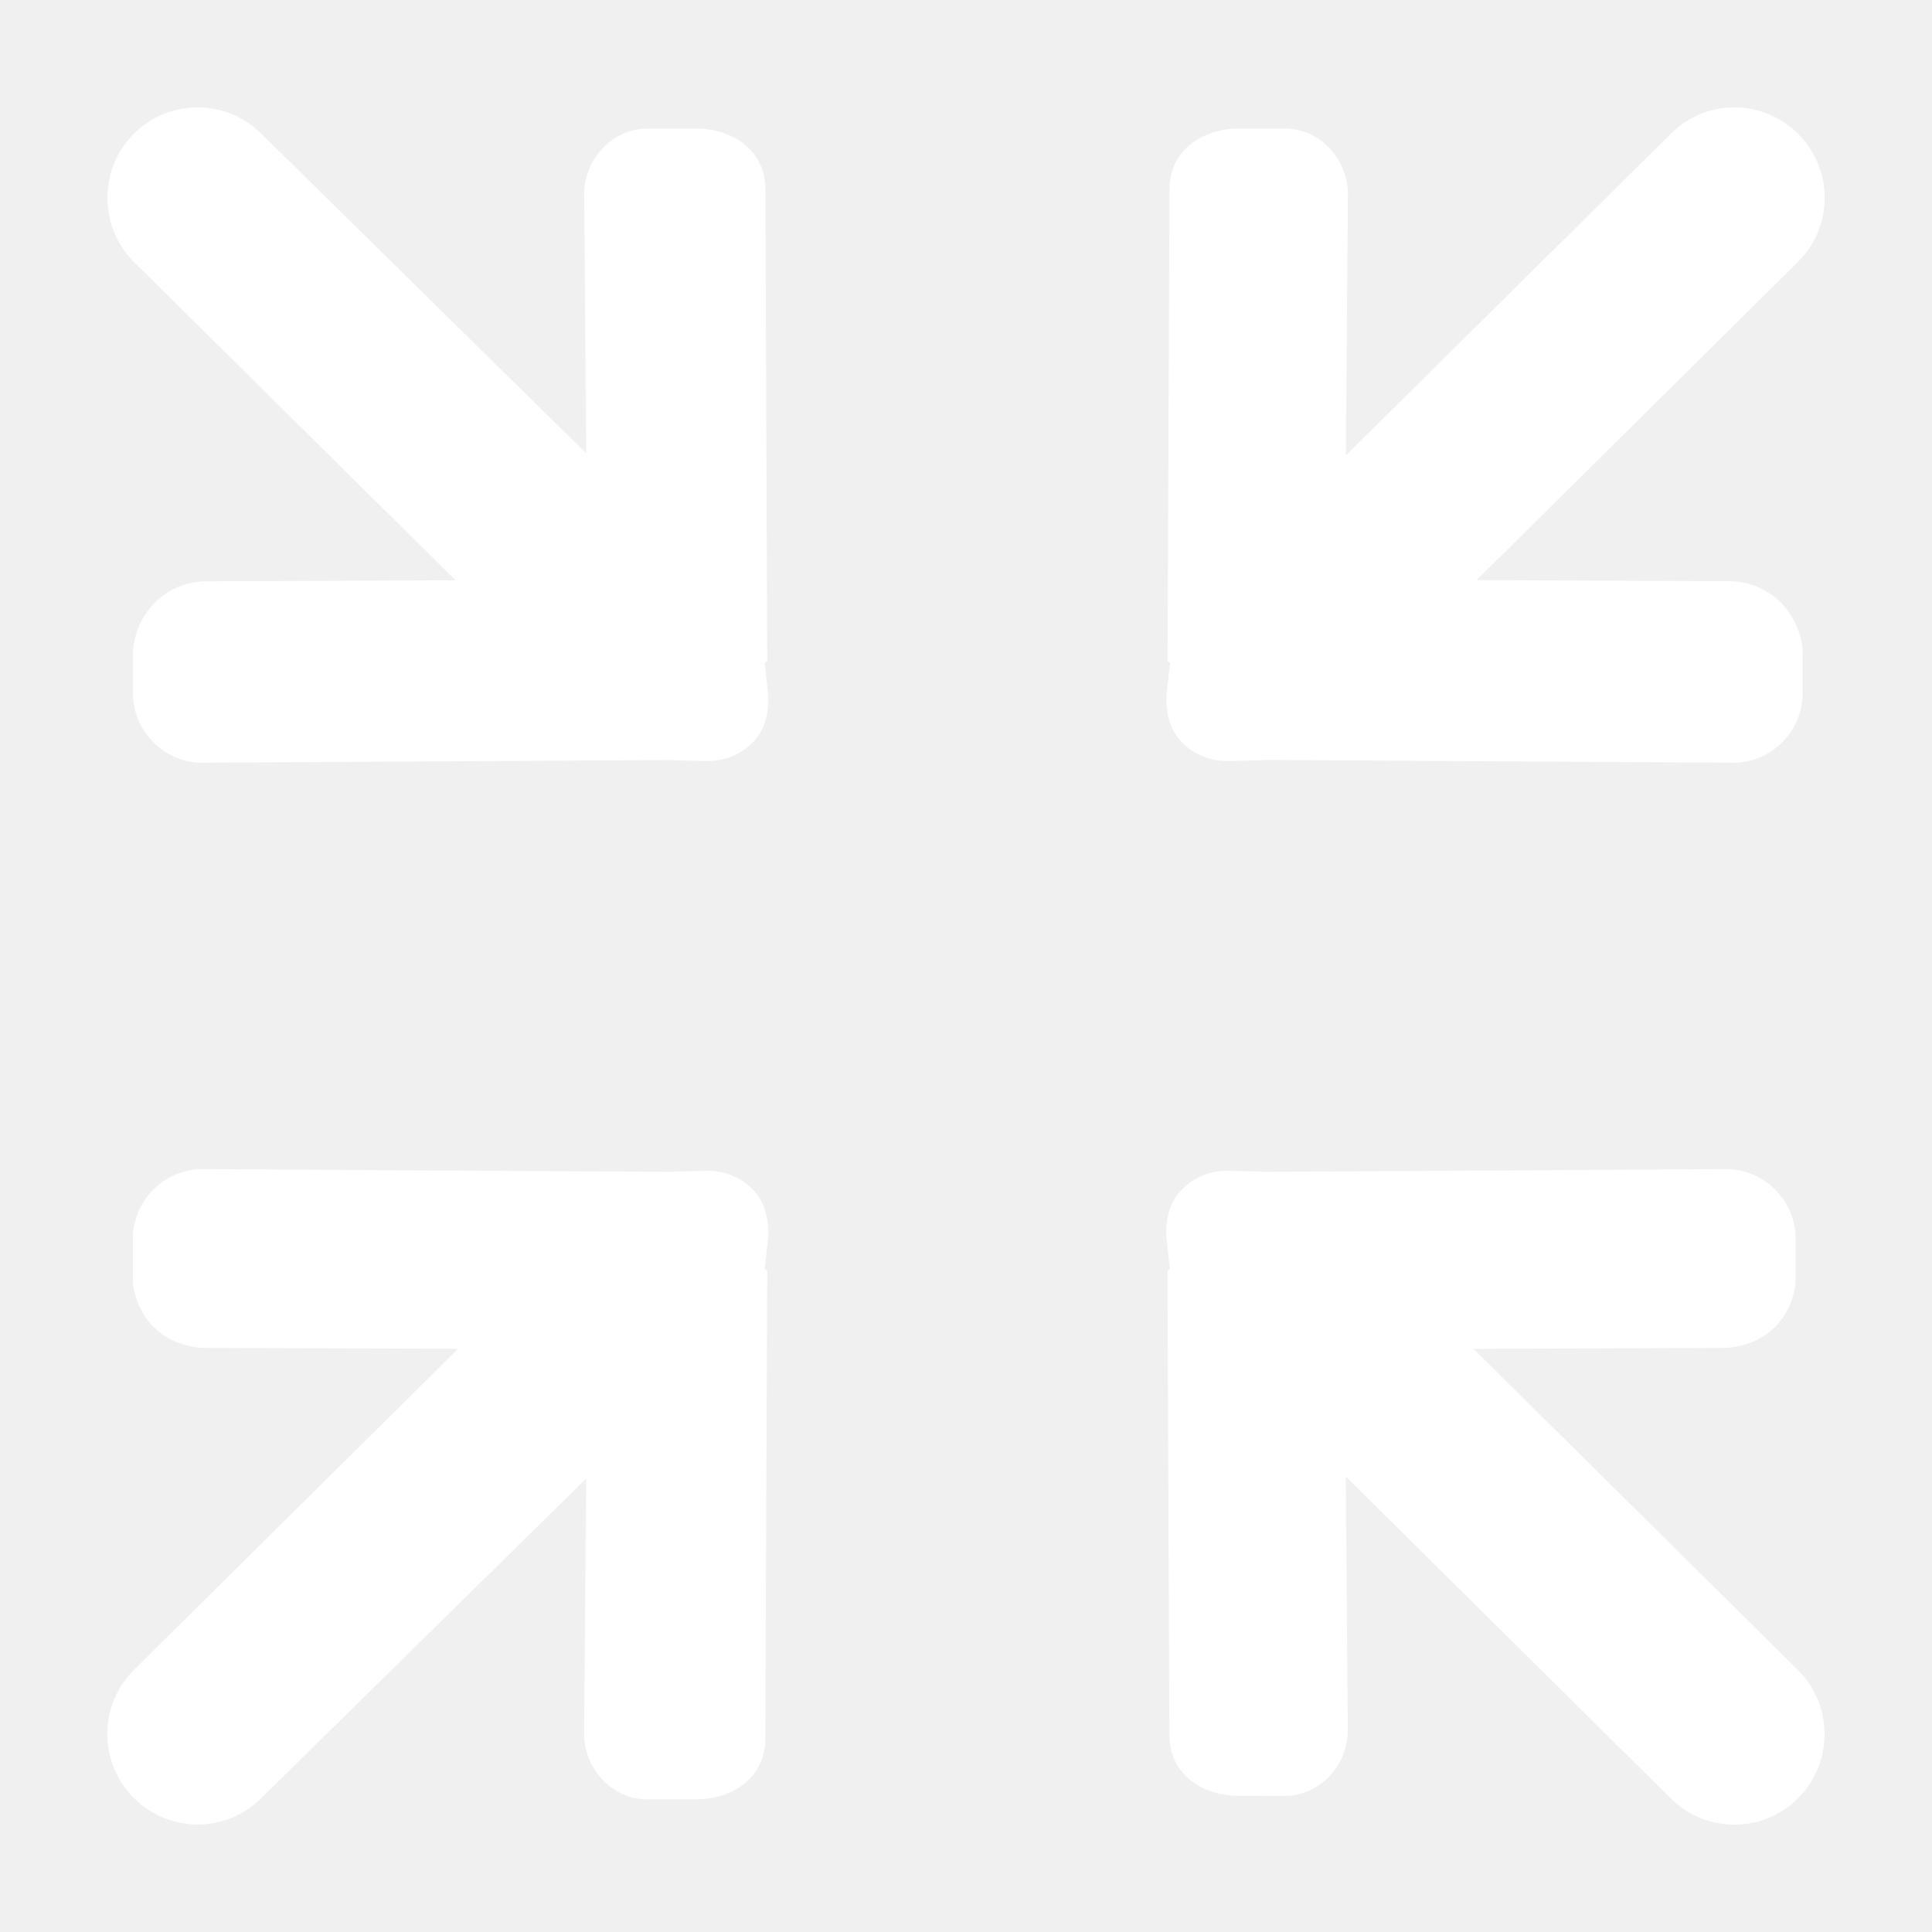
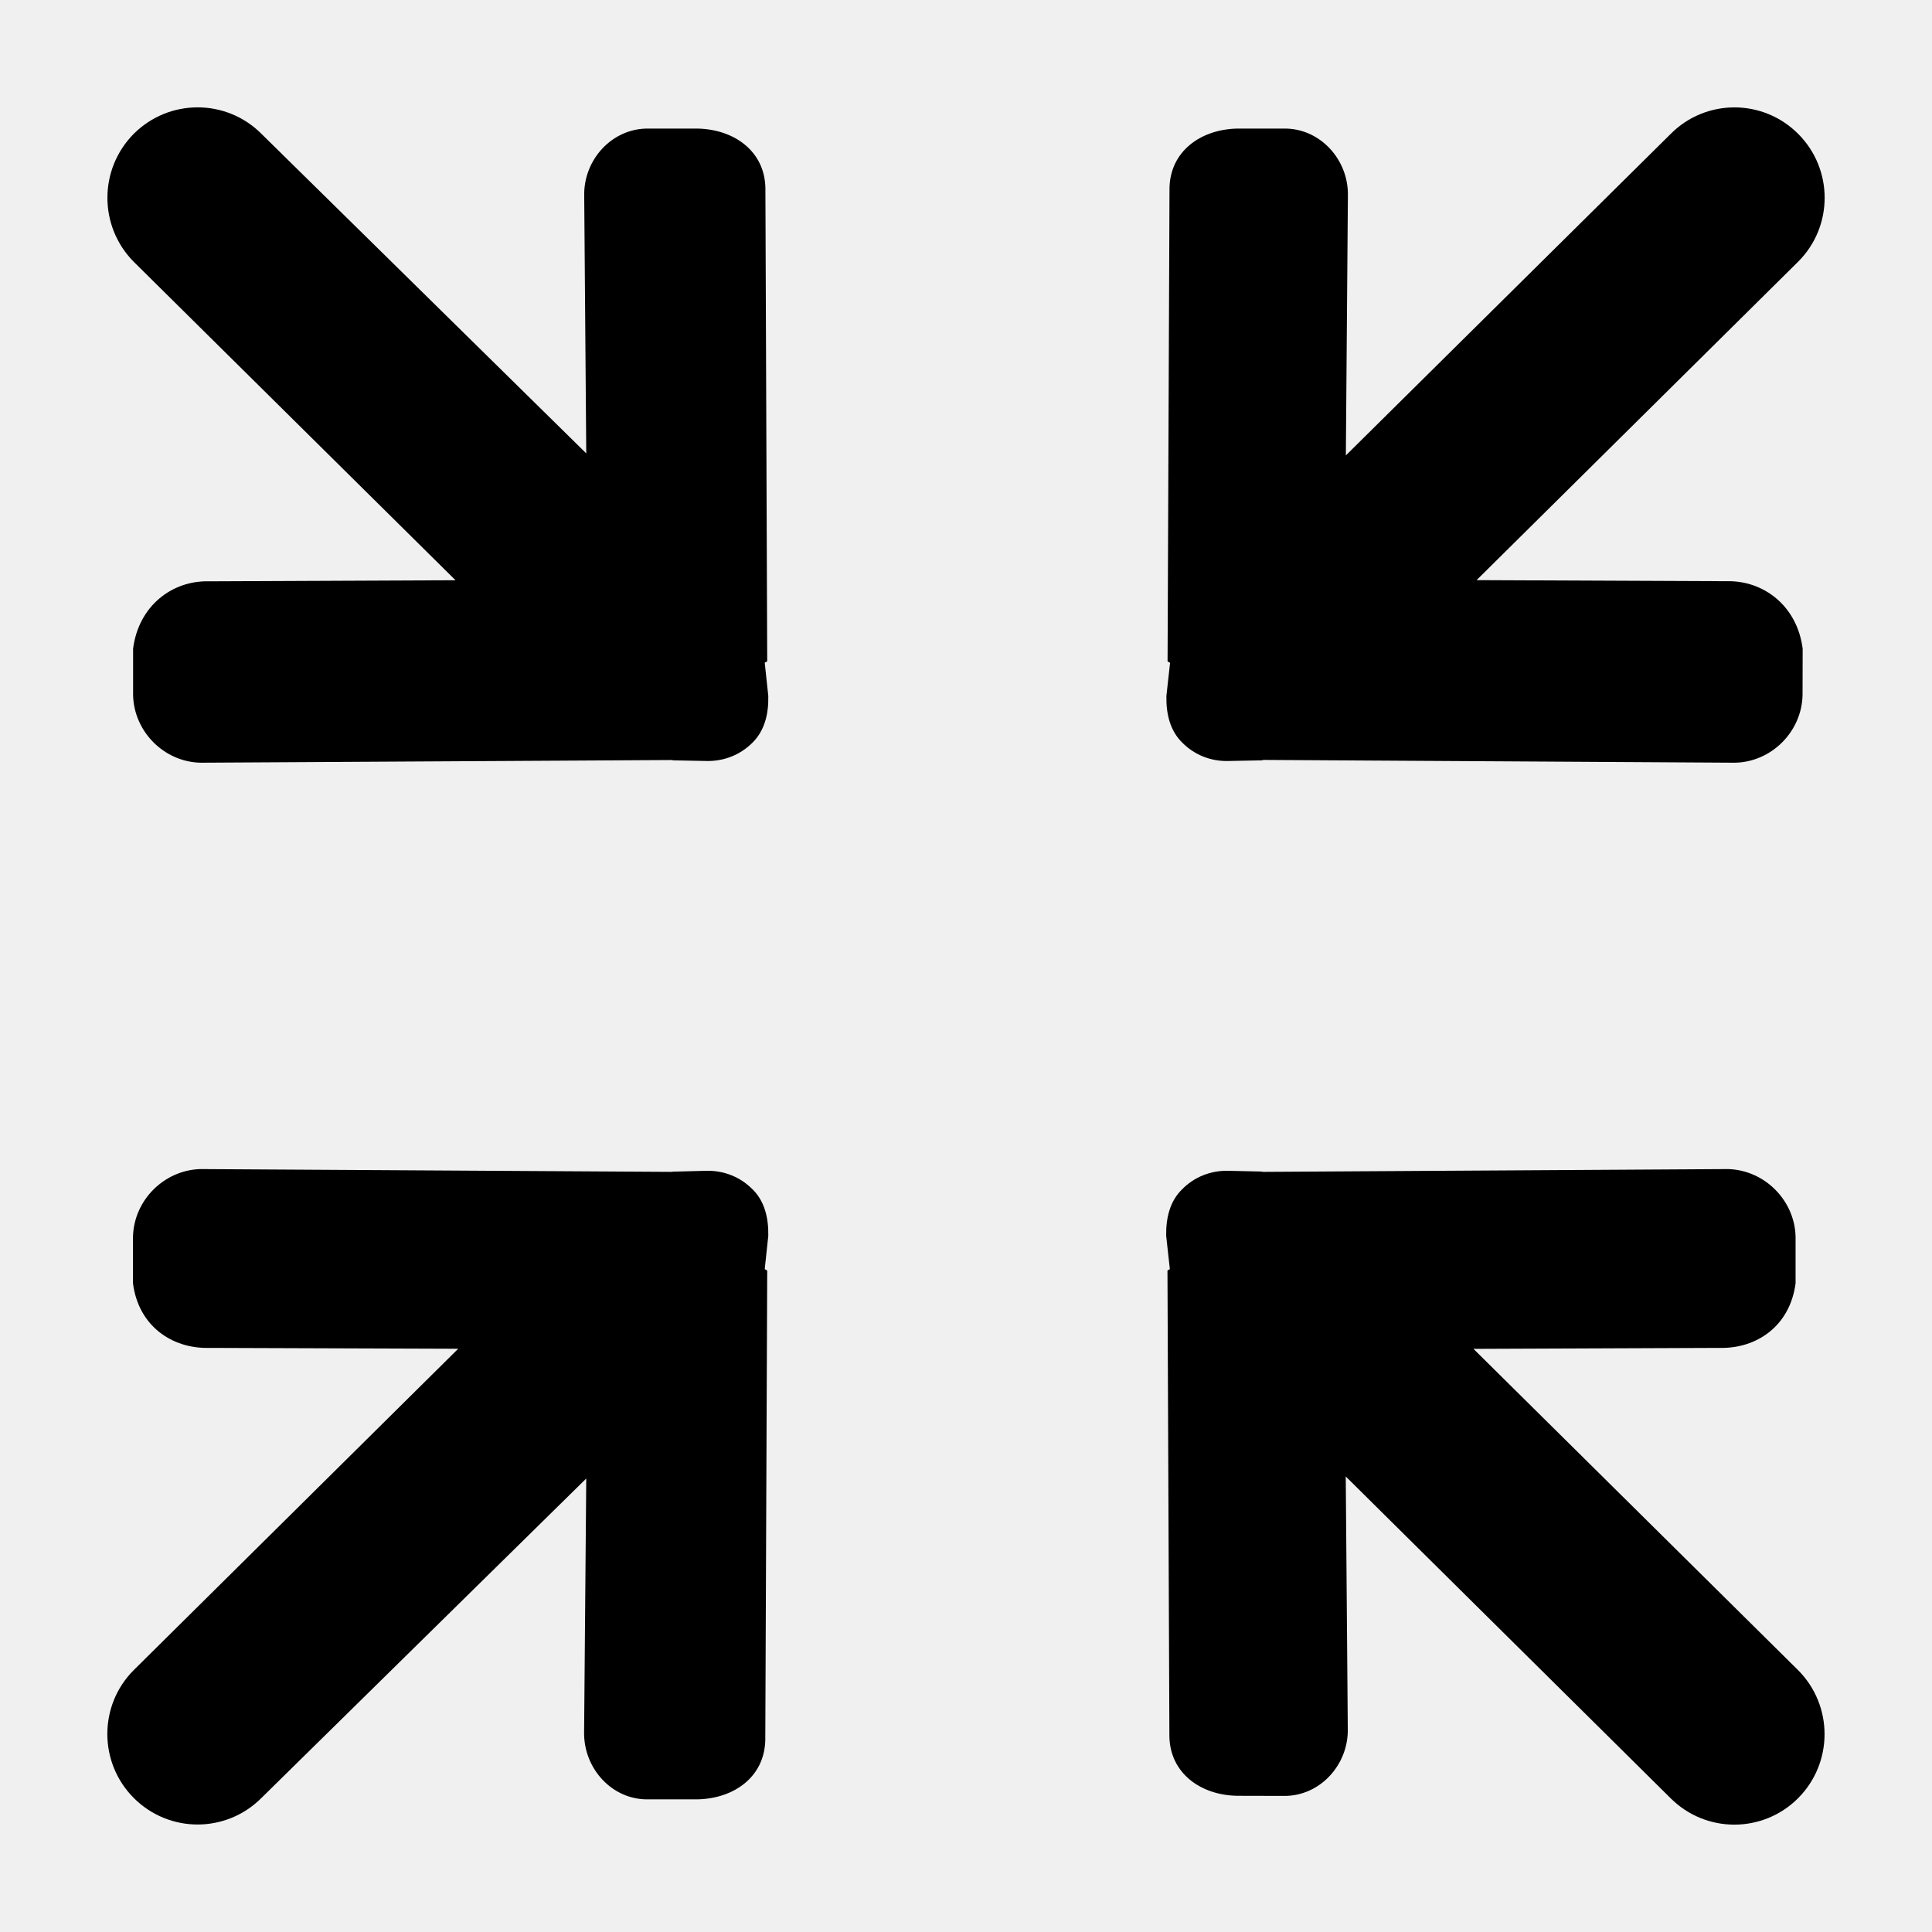
<svg xmlns="http://www.w3.org/2000/svg" width="18px" height="18px" viewBox="0 0 18 18" version="1.1">
-   <g id="页面-1" stroke="none" stroke-width="1" fill="none" fill-rule="evenodd">
-     <g id="iPhone-8" transform="translate(-253, -61)">
-       <g id="icon_tcqp" transform="translate(253, 61)">
-         <rect id="矩形备份" x="0" y="0" width="18" height="18" />
-         <g transform="translate(1, 1)" fill="#FFFFFF" fill-rule="nonzero" id="形状">
-           <path d="M6.148,5.159 L6.131,0.75 C6.124,0.41 5.843,0.206 5.502,0.198 L5.045,0.198 C4.705,0.191 4.435,0.487 4.443,0.826 L4.462,3.224 L1.436,0.247 C1.108,-0.082 0.575,-0.082 0.246,0.247 C-0.081,0.577 -0.081,1.109 0.246,1.439 L3.244,4.406 L0.946,4.416 C0.606,4.407 0.291,4.643 0.24,5.044 L0.24,5.477 C0.248,5.817 0.529,6.099 0.869,6.106 L5.257,6.081 C5.263,6.081 5.268,6.084 5.273,6.084 L5.581,6.09 C5.751,6.094 5.903,6.028 6.012,5.918 C6.122,5.808 6.162,5.655 6.158,5.484 L6.125,5.176 C6.125,5.17 6.148,5.166 6.148,5.159 L6.148,5.159 Z M12.728,11.567 L15.023,11.558 C15.363,11.566 15.677,11.357 15.729,10.956 L15.729,10.522 C15.721,10.182 15.439,9.901 15.1,9.892 L10.769,9.918 C10.762,9.918 10.758,9.915 10.751,9.915 L10.444,9.908 C10.274,9.904 10.121,9.97 10.013,10.081 C9.902,10.189 9.862,10.343 9.865,10.514 L9.899,10.822 C9.9,10.829 9.877,10.833 9.877,10.839 L9.895,15.181 C9.903,15.52 10.184,15.724 10.524,15.731 L10.956,15.732 C11.295,15.739 11.566,15.443 11.557,15.103 L11.538,12.756 L14.564,15.753 C14.893,16.082 15.424,16.082 15.753,15.753 C16.081,15.423 16.081,14.891 15.753,14.561 L12.728,11.567 L12.728,11.567 Z M6.011,10.081 C5.903,9.97 5.75,9.904 5.581,9.908 L5.273,9.916 C5.267,9.916 5.263,9.918 5.256,9.918 L0.868,9.892 C0.529,9.901 0.247,10.182 0.239,10.523 L0.239,10.956 C0.29,11.357 0.606,11.566 0.945,11.558 L3.269,11.566 L0.246,14.56 C-0.082,14.888 -0.082,15.422 0.246,15.751 C0.575,16.081 1.107,16.081 1.436,15.751 L4.462,12.775 L4.442,15.135 C4.435,15.476 4.704,15.773 5.044,15.764 L5.501,15.764 C5.842,15.756 6.122,15.553 6.13,15.213 L6.148,10.839 C6.148,10.833 6.125,10.829 6.125,10.822 L6.158,10.514 C6.161,10.343 6.122,10.19 6.012,10.081 L6.011,10.081 Z M10.014,5.918 C10.123,6.029 10.276,6.095 10.446,6.09 L10.753,6.084 C10.76,6.084 10.764,6.081 10.771,6.08 L15.165,6.106 C15.505,6.099 15.786,5.817 15.794,5.477 L15.795,5.043 C15.743,4.641 15.427,4.407 15.089,4.415 L12.757,4.405 L15.753,1.438 C16.082,1.11 16.082,0.577 15.754,0.248 C15.425,-0.082 14.893,-0.082 14.565,0.248 L11.539,3.243 L11.558,0.827 C11.567,0.487 11.296,0.19 10.957,0.198 L10.525,0.198 C10.185,0.206 9.904,0.41 9.896,0.749 L9.878,5.16 C9.878,5.166 9.901,5.171 9.901,5.177 L9.867,5.485 C9.864,5.656 9.903,5.809 10.014,5.918 L10.014,5.918 Z" />
-         </g>
-       </g>
-     </g>
+   <g transform="translate(1, 1)" fill-rule="nonzero">
+     <path d="M6.148,5.159 L6.131,0.75 C6.124,0.41 5.843,0.206 5.502,0.198 L5.045,0.198 C4.705,0.191 4.435,0.487 4.443,0.826 L4.462,3.224 L1.436,0.247 C1.108,-0.082 0.575,-0.082 0.246,0.247 C-0.081,0.577 -0.081,1.109 0.246,1.439 L3.244,4.406 L0.946,4.416 C0.606,4.407 0.291,4.643 0.24,5.044 L0.24,5.477 C0.248,5.817 0.529,6.099 0.869,6.106 L5.257,6.081 C5.263,6.081 5.268,6.084 5.273,6.084 L5.581,6.09 C5.751,6.094 5.903,6.028 6.012,5.918 C6.122,5.808 6.162,5.655 6.158,5.484 L6.125,5.176 C6.125,5.17 6.148,5.166 6.148,5.159 L6.148,5.159 Z M12.728,11.567 L15.023,11.558 C15.363,11.566 15.677,11.357 15.729,10.956 L15.729,10.522 C15.721,10.182 15.439,9.901 15.1,9.892 L10.769,9.918 C10.762,9.918 10.758,9.915 10.751,9.915 L10.444,9.908 C10.274,9.904 10.121,9.97 10.013,10.081 C9.902,10.189 9.862,10.343 9.865,10.514 L9.899,10.822 C9.9,10.829 9.877,10.833 9.877,10.839 L9.895,15.181 C9.903,15.52 10.184,15.724 10.524,15.731 L10.956,15.732 C11.295,15.739 11.566,15.443 11.557,15.103 L11.538,12.756 L14.564,15.753 C14.893,16.082 15.424,16.082 15.753,15.753 C16.081,15.423 16.081,14.891 15.753,14.561 L12.728,11.567 L12.728,11.567 Z M6.011,10.081 C5.903,9.97 5.75,9.904 5.581,9.908 L5.273,9.916 C5.267,9.916 5.263,9.918 5.256,9.918 L0.868,9.892 C0.529,9.901 0.247,10.182 0.239,10.523 L0.239,10.956 C0.29,11.357 0.606,11.566 0.945,11.558 L3.269,11.566 L0.246,14.56 C-0.082,14.888 -0.082,15.422 0.246,15.751 C0.575,16.081 1.107,16.081 1.436,15.751 L4.462,12.775 L4.442,15.135 C4.435,15.476 4.704,15.773 5.044,15.764 L5.501,15.764 C5.842,15.756 6.122,15.553 6.13,15.213 L6.148,10.839 C6.148,10.833 6.125,10.829 6.125,10.822 L6.158,10.514 C6.161,10.343 6.122,10.19 6.012,10.081 L6.011,10.081 Z M10.014,5.918 C10.123,6.029 10.276,6.095 10.446,6.09 L10.753,6.084 C10.76,6.084 10.764,6.081 10.771,6.08 L15.165,6.106 C15.505,6.099 15.786,5.817 15.794,5.477 L15.795,5.043 C15.743,4.641 15.427,4.407 15.089,4.415 L12.757,4.405 L15.753,1.438 C16.082,1.11 16.082,0.577 15.754,0.248 C15.425,-0.082 14.893,-0.082 14.565,0.248 L11.539,3.243 L11.558,0.827 C11.567,0.487 11.296,0.19 10.957,0.198 L10.525,0.198 C10.185,0.206 9.904,0.41 9.896,0.749 L9.878,5.16 C9.878,5.166 9.901,5.171 9.901,5.177 L9.867,5.485 C9.864,5.656 9.903,5.809 10.014,5.918 L10.014,5.918 Z" />
  </g>
</svg>
